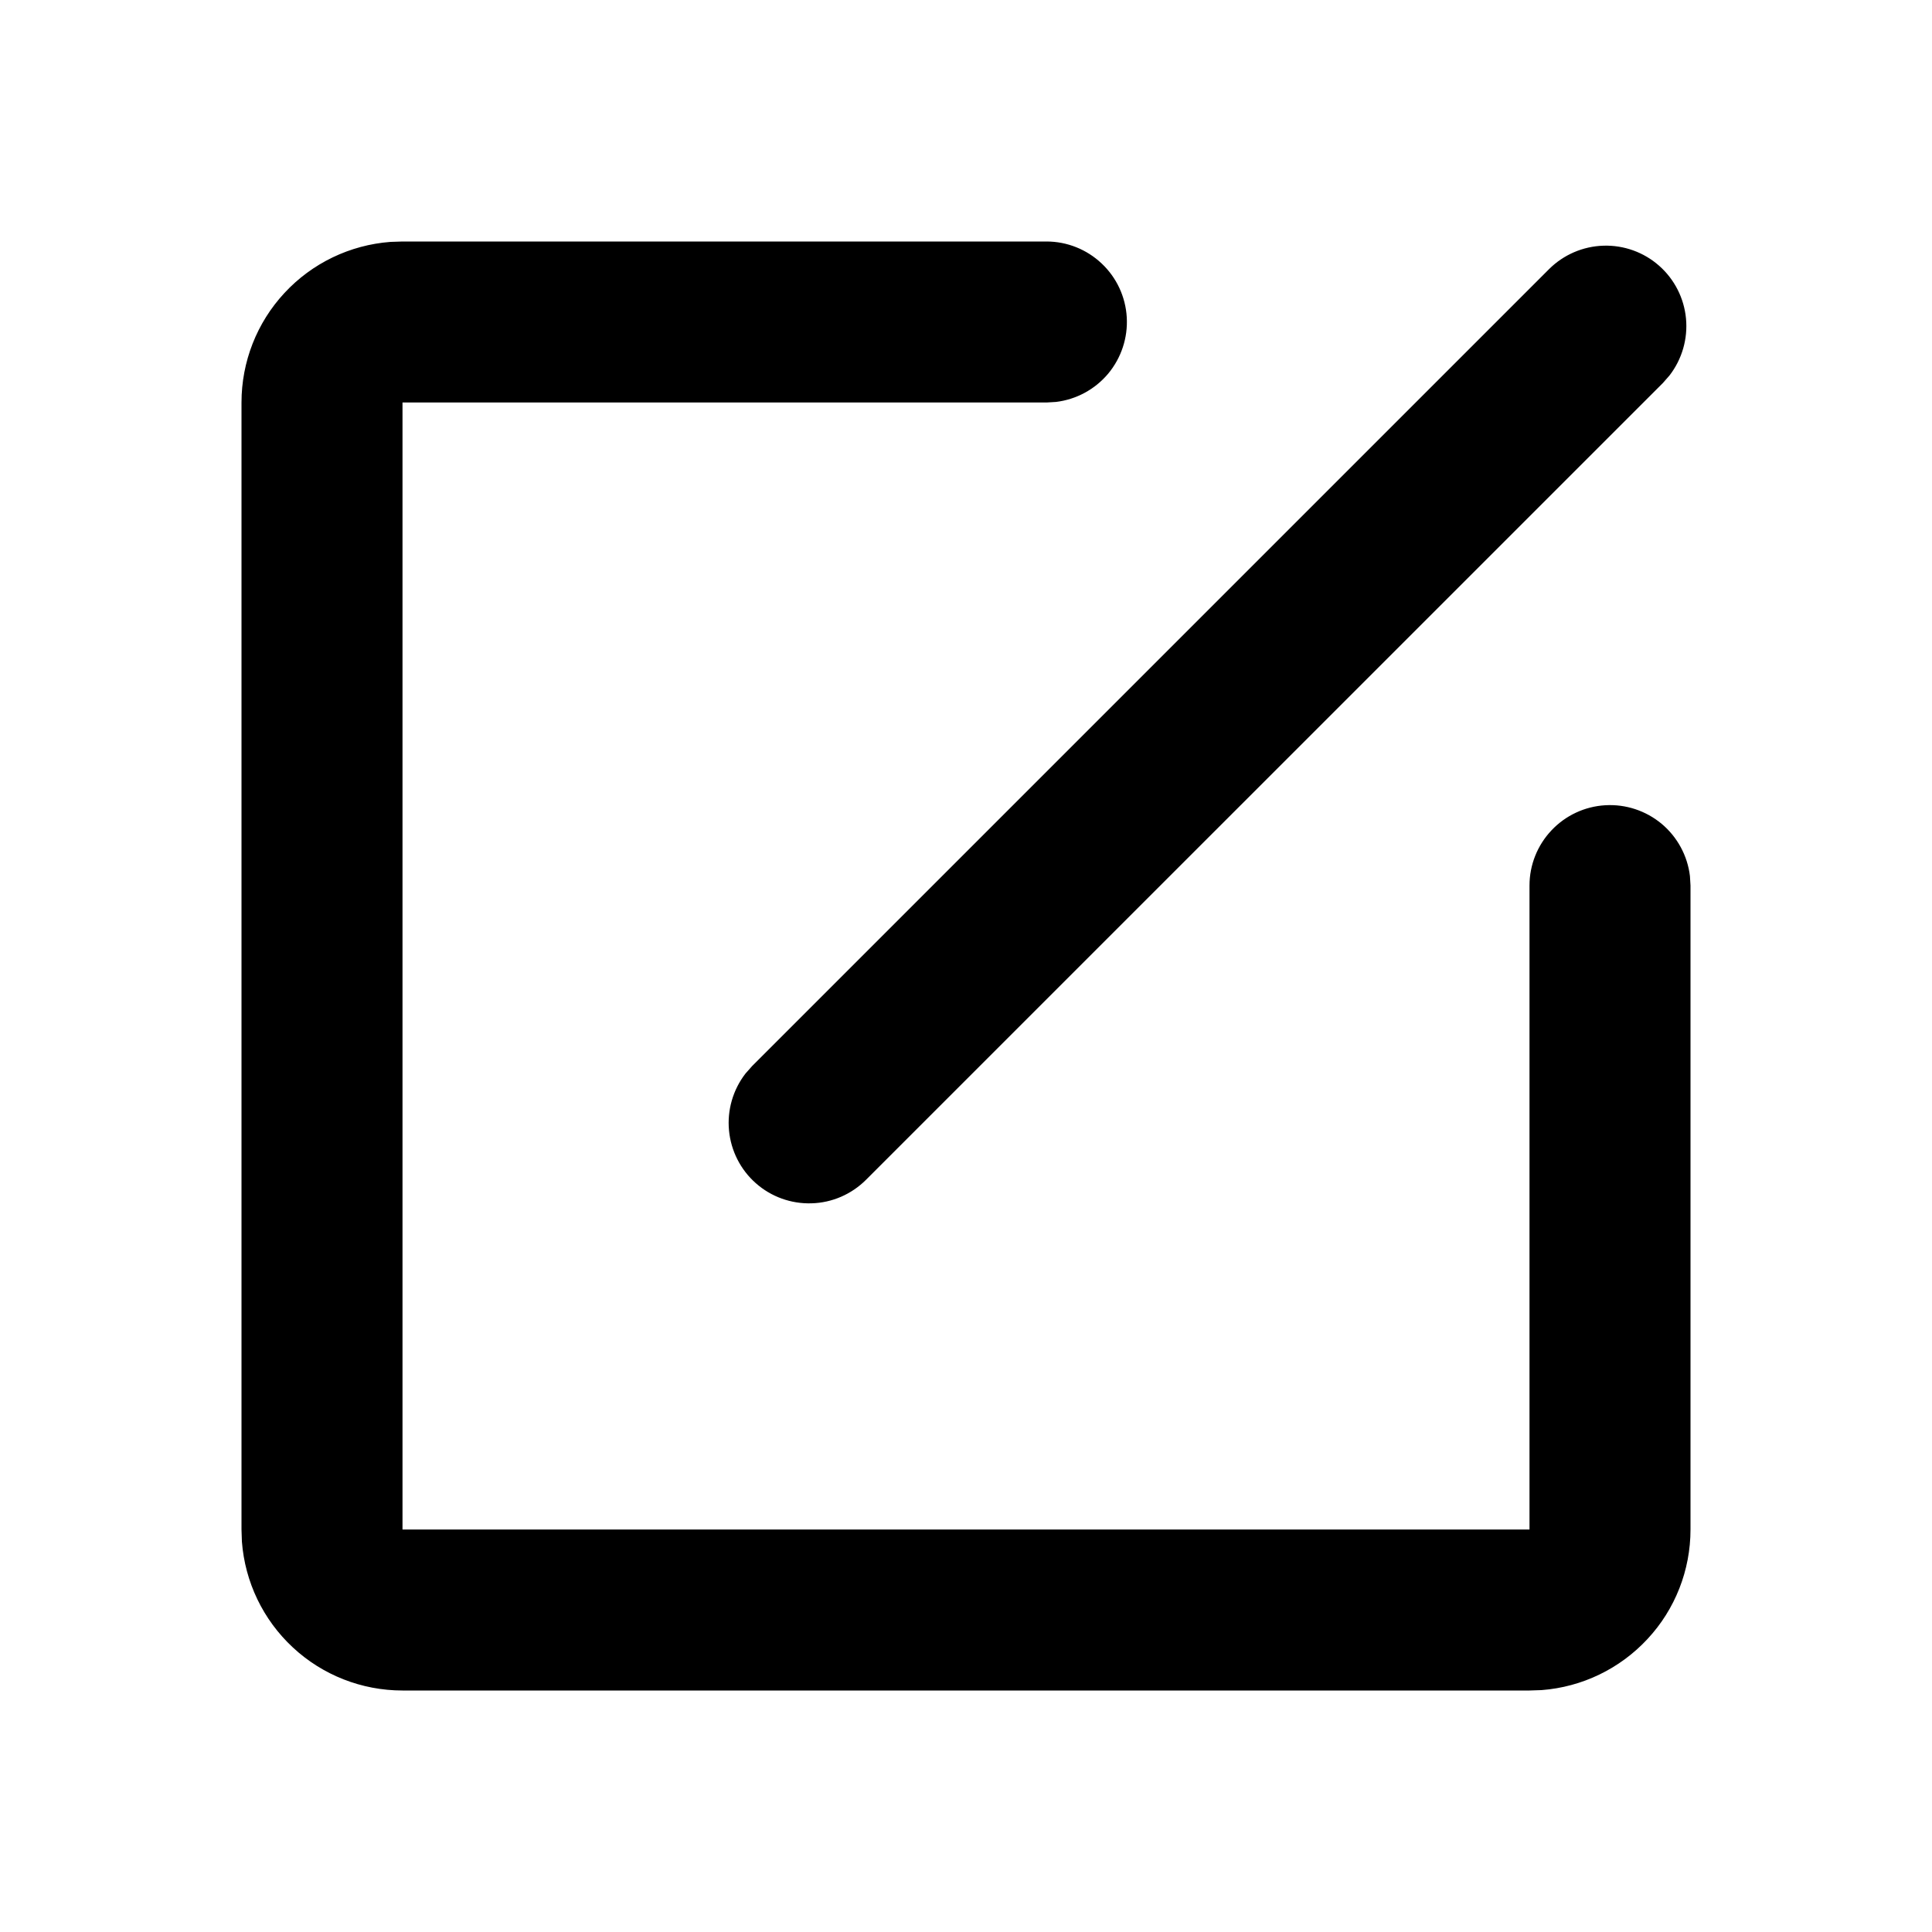
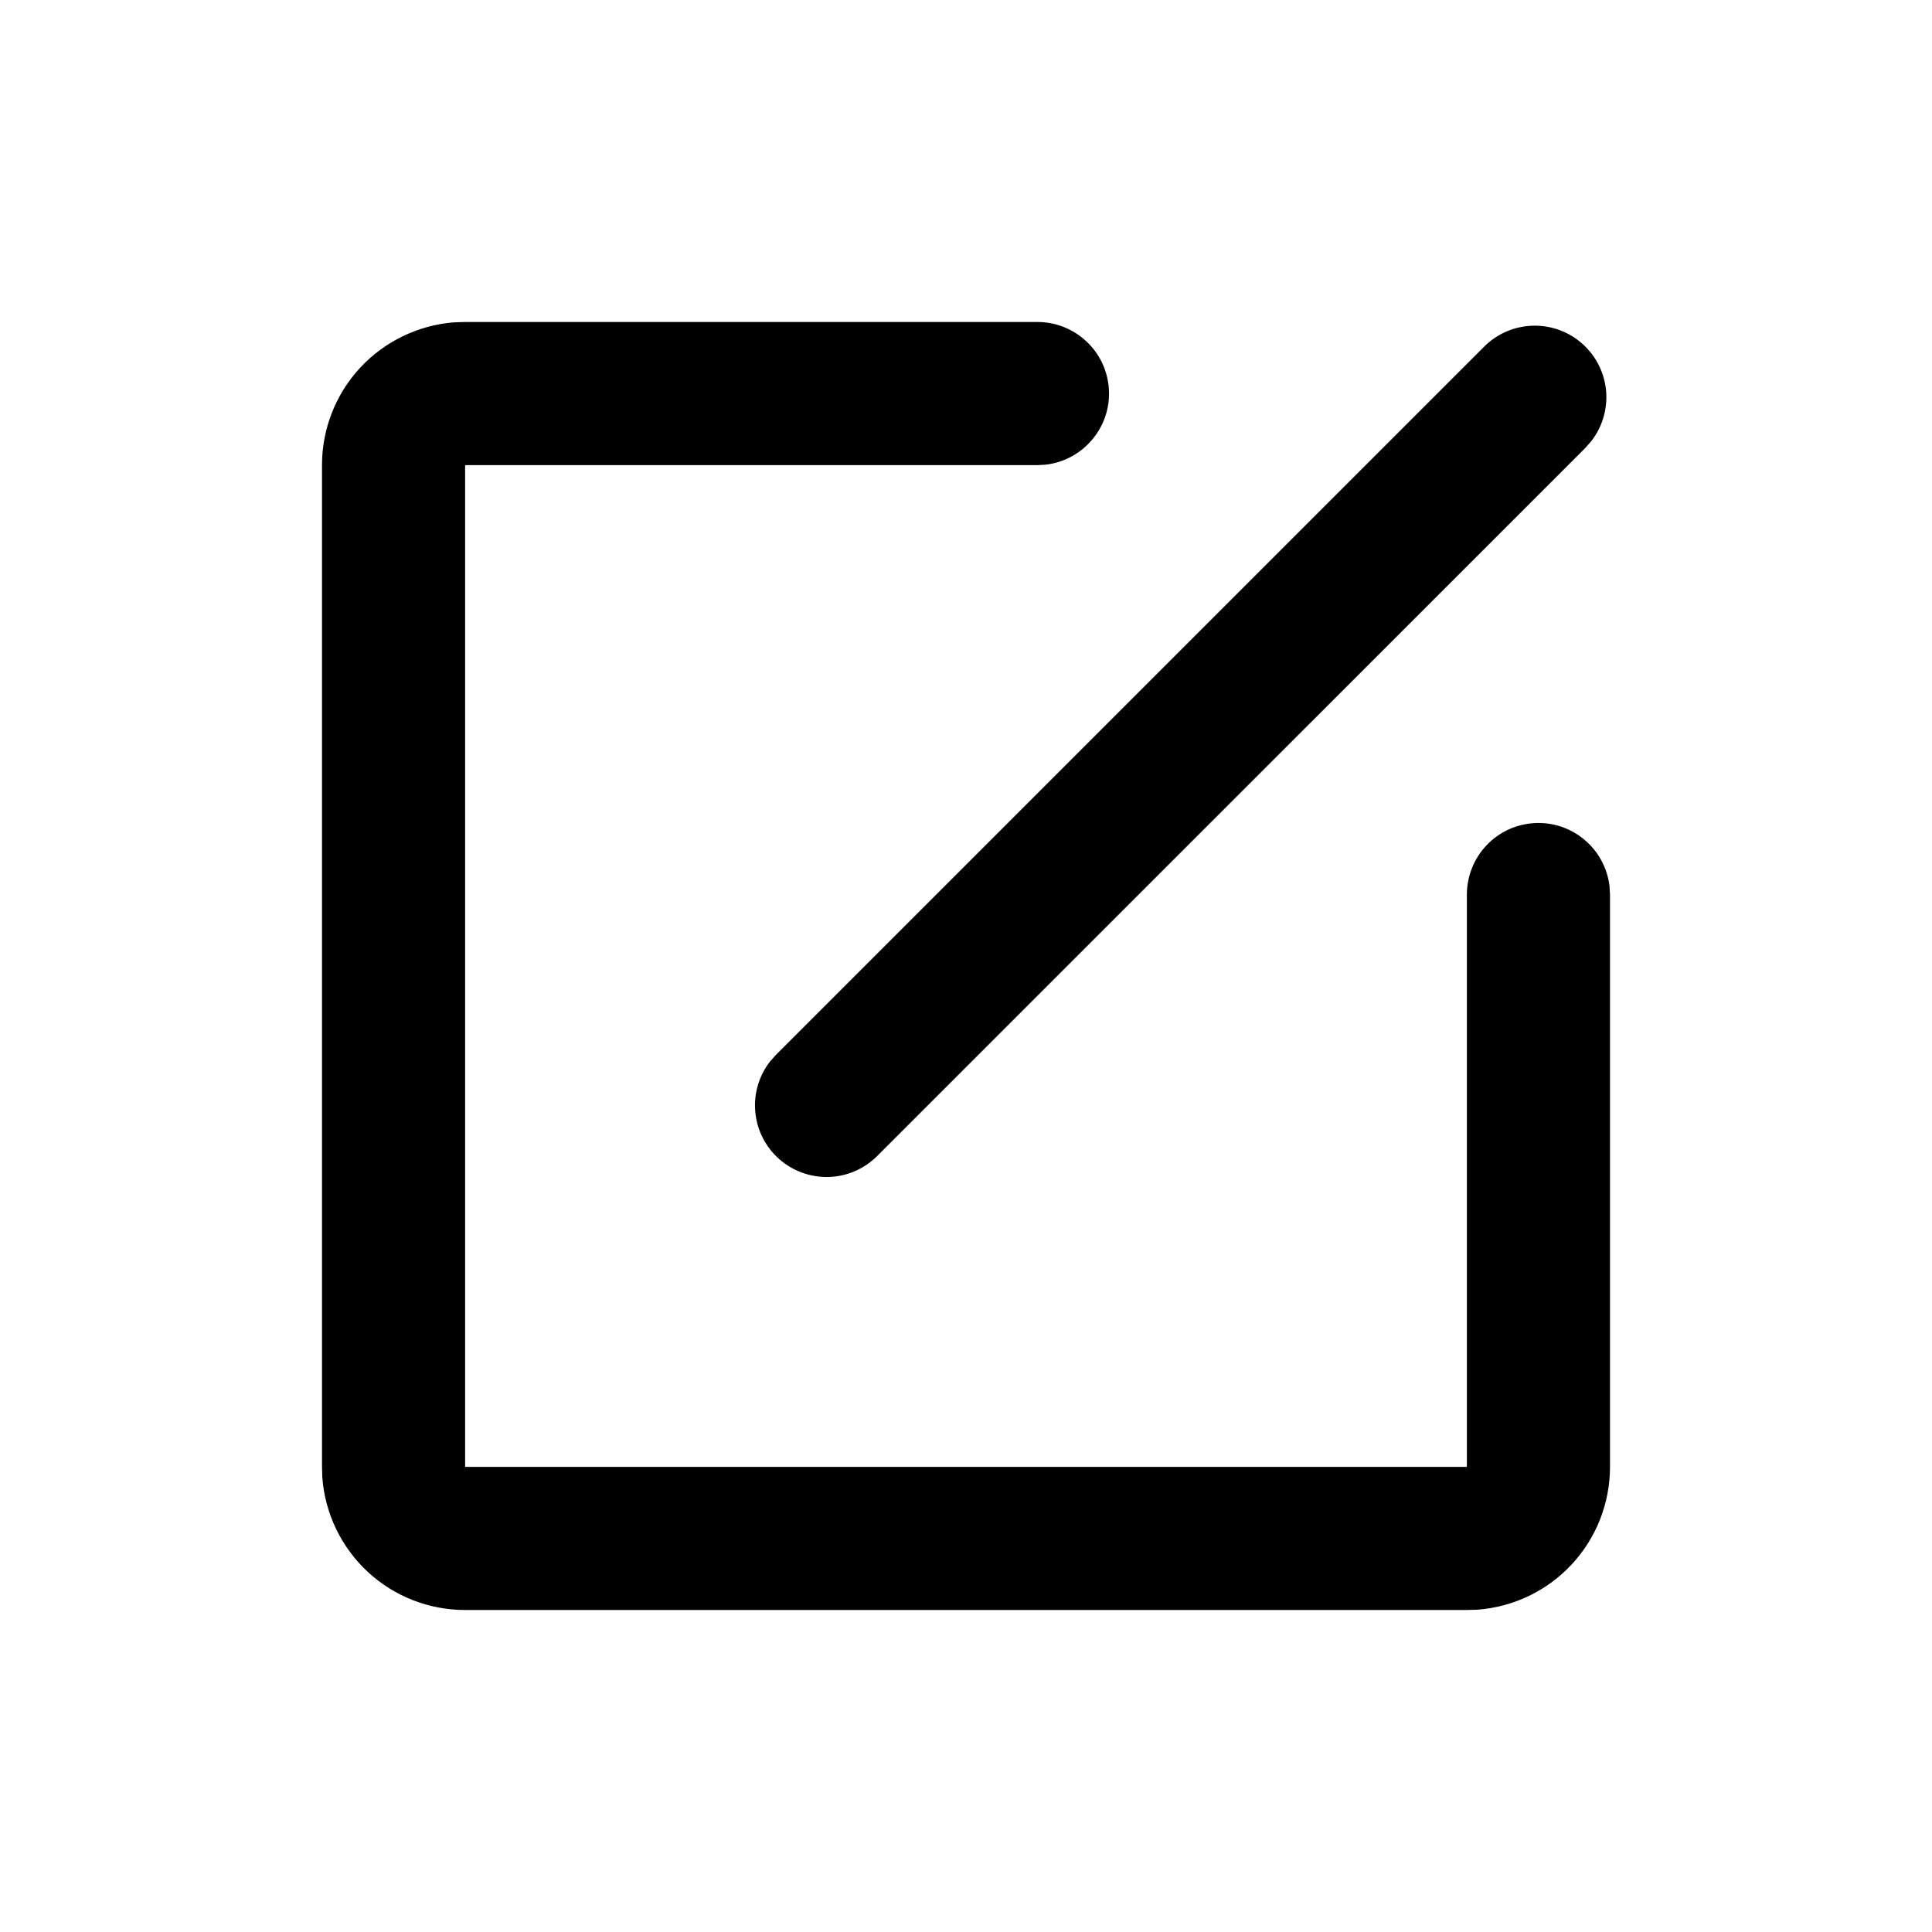
<svg xmlns="http://www.w3.org/2000/svg" width="24" height="24" viewBox="0 0 24 24" fill="none">
-   <path d="M13 3C13.255 3 13.5 3.098 13.685 3.273C13.871 3.448 13.982 3.687 13.997 3.941C14.012 4.196 13.929 4.446 13.766 4.642C13.602 4.837 13.37 4.963 13.117 4.993L13 5H5V19H19V11C19 10.745 19.098 10.5 19.273 10.315C19.448 10.129 19.687 10.018 19.941 10.003C20.196 9.988 20.446 10.071 20.642 10.234C20.837 10.398 20.963 10.63 20.993 10.883L21 11V19C21 19.505 20.81 19.991 20.466 20.36C20.123 20.73 19.653 20.957 19.15 20.995L19 21H5C4.495 21 4.009 20.81 3.639 20.466C3.269 20.123 3.043 19.653 3.005 19.15L3 19V5C3 4.495 3.19 4.009 3.534 3.639C3.877 3.269 4.347 3.043 4.85 3.005L5 3H13ZM19.243 3.343C19.423 3.164 19.664 3.06 19.918 3.052C20.172 3.044 20.42 3.133 20.61 3.301C20.801 3.469 20.92 3.704 20.944 3.956C20.968 4.209 20.895 4.462 20.74 4.663L20.657 4.758L10.757 14.657C10.577 14.836 10.336 14.941 10.082 14.948C9.828 14.956 9.58 14.867 9.39 14.699C9.199 14.531 9.08 14.296 9.056 14.043C9.032 13.791 9.105 13.538 9.26 13.337L9.343 13.243L19.243 3.343Z" fill="black" />
+   <path d="M12.889 4C13.115 4 13.333 4.087 13.498 4.243C13.663 4.398 13.762 4.611 13.775 4.837C13.789 5.063 13.715 5.286 13.569 5.459C13.424 5.633 13.218 5.745 12.993 5.772L12.889 5.778H5.778V18.222H18.222V11.111C18.223 10.885 18.309 10.667 18.465 10.502C18.62 10.337 18.833 10.238 19.059 10.225C19.285 10.211 19.508 10.285 19.682 10.431C19.855 10.576 19.967 10.782 19.994 11.007L20 11.111V18.222C20 18.671 19.831 19.103 19.526 19.432C19.221 19.761 18.803 19.962 18.356 19.996L18.222 20H5.778C5.329 20 4.897 19.831 4.568 19.526C4.24 19.221 4.038 18.803 4.004 18.356L4 18.222V5.778C4 5.329 4.169 4.897 4.474 4.568C4.779 4.24 5.197 4.038 5.644 4.004L5.778 4H12.889ZM18.438 4.305C18.598 4.145 18.813 4.053 19.039 4.046C19.264 4.039 19.484 4.118 19.654 4.268C19.823 4.417 19.929 4.625 19.951 4.85C19.972 5.075 19.907 5.3 19.769 5.478L19.695 5.563L10.895 14.362C10.735 14.521 10.521 14.614 10.295 14.621C10.069 14.627 9.849 14.548 9.68 14.399C9.51 14.249 9.404 14.041 9.383 13.816C9.361 13.592 9.426 13.367 9.564 13.188L9.638 13.105L18.438 4.305Z" fill="black" />
</svg>
